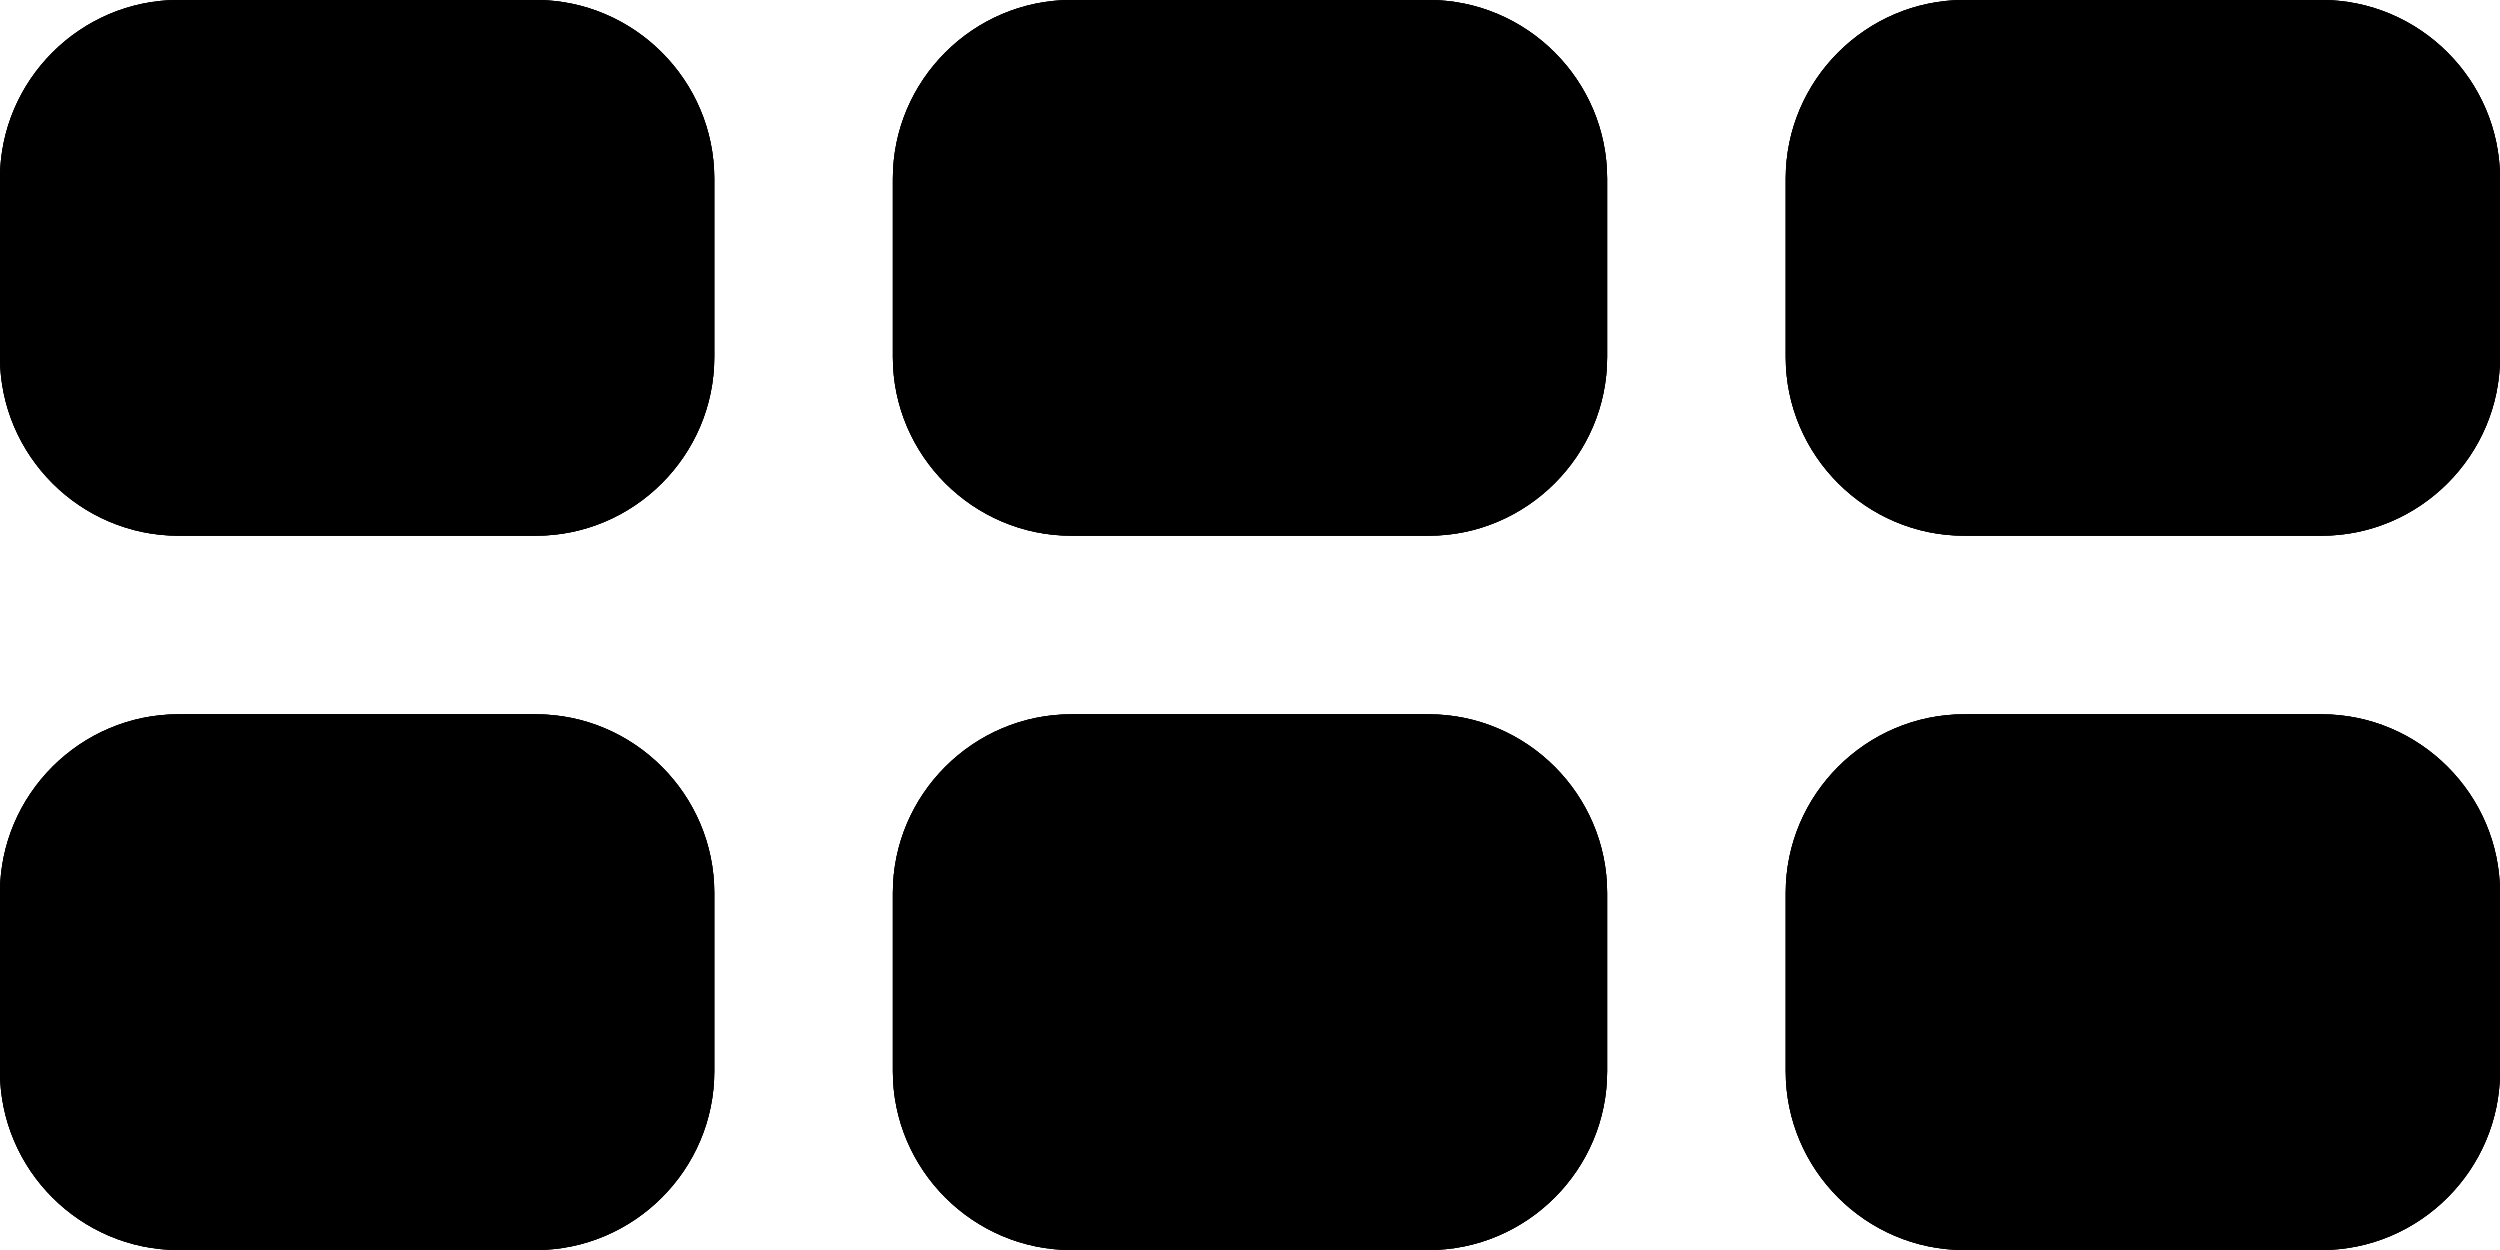
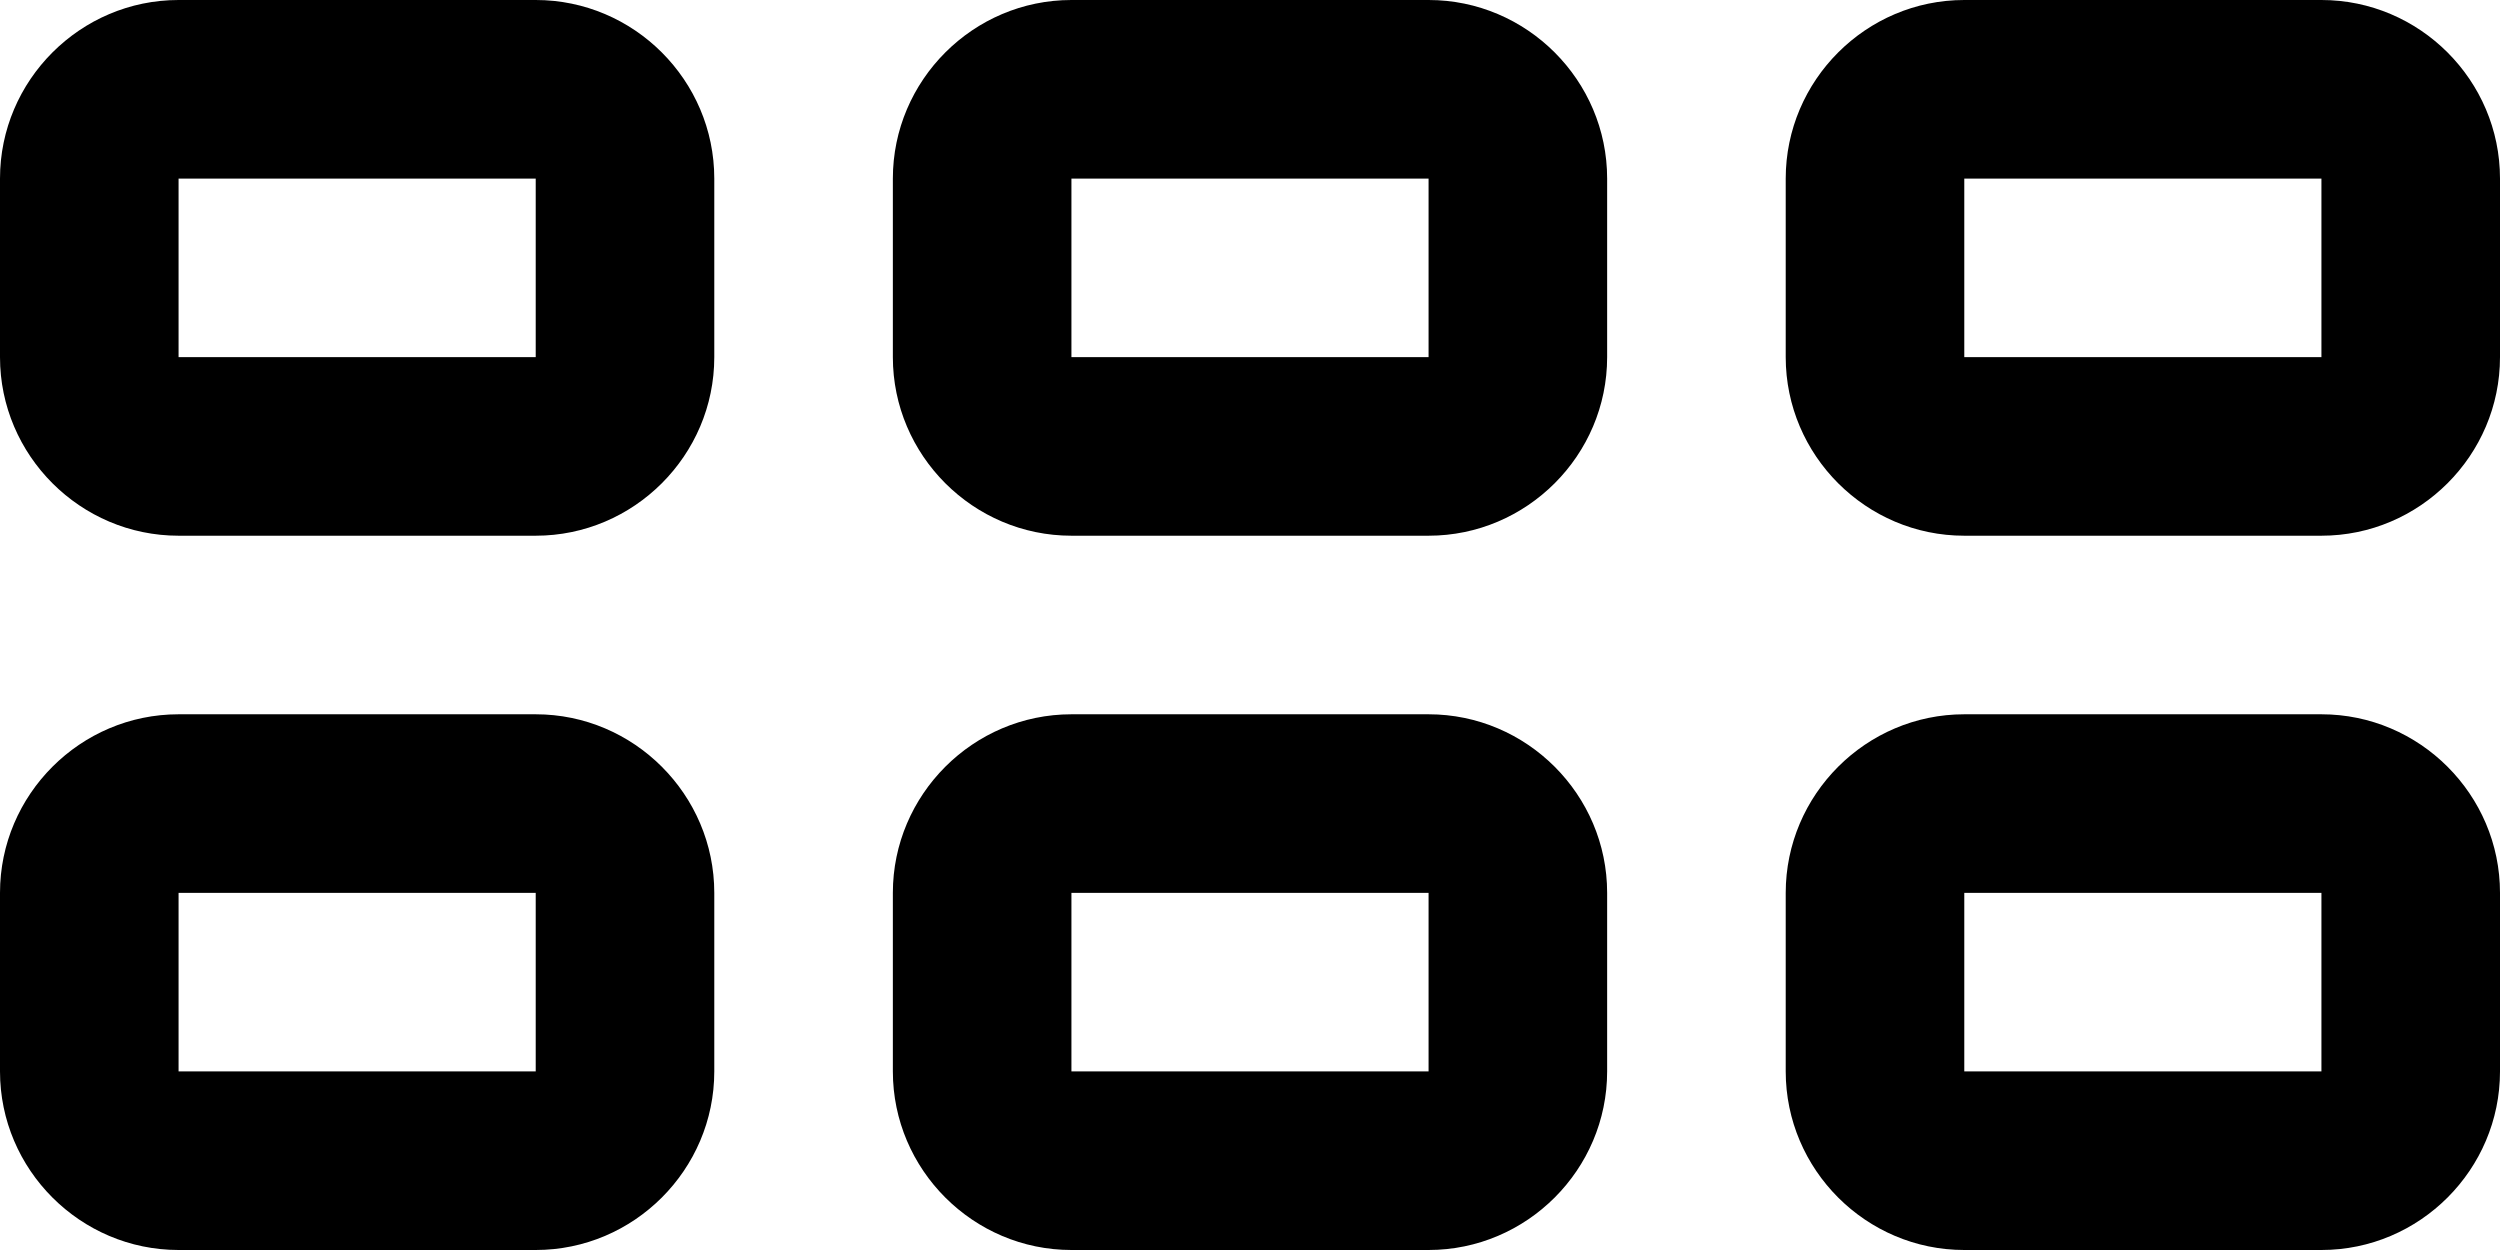
- <svg xmlns="http://www.w3.org/2000/svg" fill="currentColor" viewBox="0 0 28 14">
-   <path d="M26 12v-2h-4v2h4m-10 0v-2h-4v2h4M6 12v-2H2v2h4m20-8V2h-4v2h4M16 4V2h-4v2h4M6 4V2H2v2h4m20 10h-4c-1.1 0-2-.9-2-2v-2c0-1.1.9-2 2-2h4c1.1 0 2 .9 2 2v2c0 1.1-.9 2-2 2zm-10 0h-4c-1.1 0-2-.9-2-2v-2c0-1.1.9-2 2-2h4c1.1 0 2 .9 2 2v2c0 1.1-.9 2-2 2zM6 14H2c-1.1 0-2-.9-2-2v-2c0-1.1.9-2 2-2h4c1.1 0 2 .9 2 2v2c0 1.1-.9 2-2 2zm20-8h-4c-1.1 0-2-.9-2-2V2c0-1.1.9-2 2-2h4c1.1 0 2 .9 2 2v2c0 1.1-.9 2-2 2zM16 6h-4c-1.1 0-2-.9-2-2V2c0-1.1.9-2 2-2h4c1.1 0 2 .9 2 2v2c0 1.1-.9 2-2 2zM6 6H2C.9 6 0 5.1 0 4V2C0 .9.9 0 2 0h4c1.1 0 2 .9 2 2v2c0 1.1-.9 2-2 2z" />
-   <path d="M22 14c-1.1 0-2-.9-2-2v-2c0-1.1.9-2 2-2h4c1.1 0 2 .9 2 2v2c0 1.1-.9 2-2 2h-4zm-10 0c-1.1 0-2-.9-2-2v-2c0-1.1.9-2 2-2h4c1.1 0 2 .9 2 2v2c0 1.1-.9 2-2 2h-4zM2 14c-1.1 0-2-.9-2-2v-2c0-1.1.9-2 2-2h4c1.1 0 2 .9 2 2v2c0 1.1-.9 2-2 2H2zm20-8c-1.1 0-2-.9-2-2V2c0-1.1.9-2 2-2h4c1.1 0 2 .9 2 2v2c0 1.1-.9 2-2 2h-4zM12 6c-1.1 0-2-.9-2-2V2c0-1.1.9-2 2-2h4c1.1 0 2 .9 2 2v2c0 1.1-.9 2-2 2h-4zM2 6C.9 6 0 5.1 0 4V2C0 .9.9 0 2 0h4c1.1 0 2 .9 2 2v2c0 1.1-.9 2-2 2H2z" />
-   <path d="M26 12v-2h-4v2h4m-10 0v-2h-4v2h4M6 12v-2H2v2h4m20-8V2h-4v2h4M16 4V2h-4v2h4M6 4V2H2v2m24 10h-4c-1.1 0-2-.9-2-2v-2c0-1.1.9-2 2-2h4c1.1 0 2 .9 2 2v2c0 1.1-.9 2-2 2zm-10 0h-4c-1.1 0-2-.9-2-2v-2c0-1.1.9-2 2-2h4c1.1 0 2 .9 2 2v2c0 1.1-.9 2-2 2zM6 14H2c-1.1 0-2-.9-2-2v-2c0-1.1.9-2 2-2h4c1.1 0 2 .9 2 2v2c0 1.1-.9 2-2 2zm20-8h-4c-1.1 0-2-.9-2-2V2c0-1.1.9-2 2-2h4c1.1 0 2 .9 2 2v2c0 1.1-.9 2-2 2zM16 6h-4c-1.1 0-2-.9-2-2V2c0-1.1.9-2 2-2h4c1.1 0 2 .9 2 2v2c0 1.1-.9 2-2 2zM6 6H2C.9 6 0 5.1 0 4V2C0 .9.9 0 2 0h4c1.1 0 2 .9 2 2v2c0 1.1-.9 2-2 2z" />
+ <svg xmlns="http://www.w3.org/2000/svg" viewBox="0 0 28 14">
+   <path fill="currentColor" d="M26 12v-2h-4v2h4m-10 0v-2h-4v2h4M6 12v-2H2v2h4m20-8V2h-4v2h4M16 4V2h-4v2h4M6 4V2H2v2h4m20 10h-4c-1.1 0-2-.9-2-2v-2c0-1.1.9-2 2-2h4c1.1 0 2 .9 2 2v2c0 1.1-.9 2-2 2zm-10 0h-4c-1.1 0-2-.9-2-2v-2c0-1.1.9-2 2-2h4c1.1 0 2 .9 2 2v2c0 1.1-.9 2-2 2zM6 14H2c-1.1 0-2-.9-2-2v-2c0-1.1.9-2 2-2h4c1.1 0 2 .9 2 2v2c0 1.1-.9 2-2 2zm20-8h-4c-1.1 0-2-.9-2-2V2c0-1.1.9-2 2-2h4c1.1 0 2 .9 2 2v2c0 1.1-.9 2-2 2zM16 6h-4c-1.1 0-2-.9-2-2V2c0-1.1.9-2 2-2h4c1.1 0 2 .9 2 2v2c0 1.1-.9 2-2 2zM6 6H2C.9 6 0 5.1 0 4V2C0 .9.9 0 2 0h4c1.1 0 2 .9 2 2v2c0 1.1-.9 2-2 2z" />
</svg>
